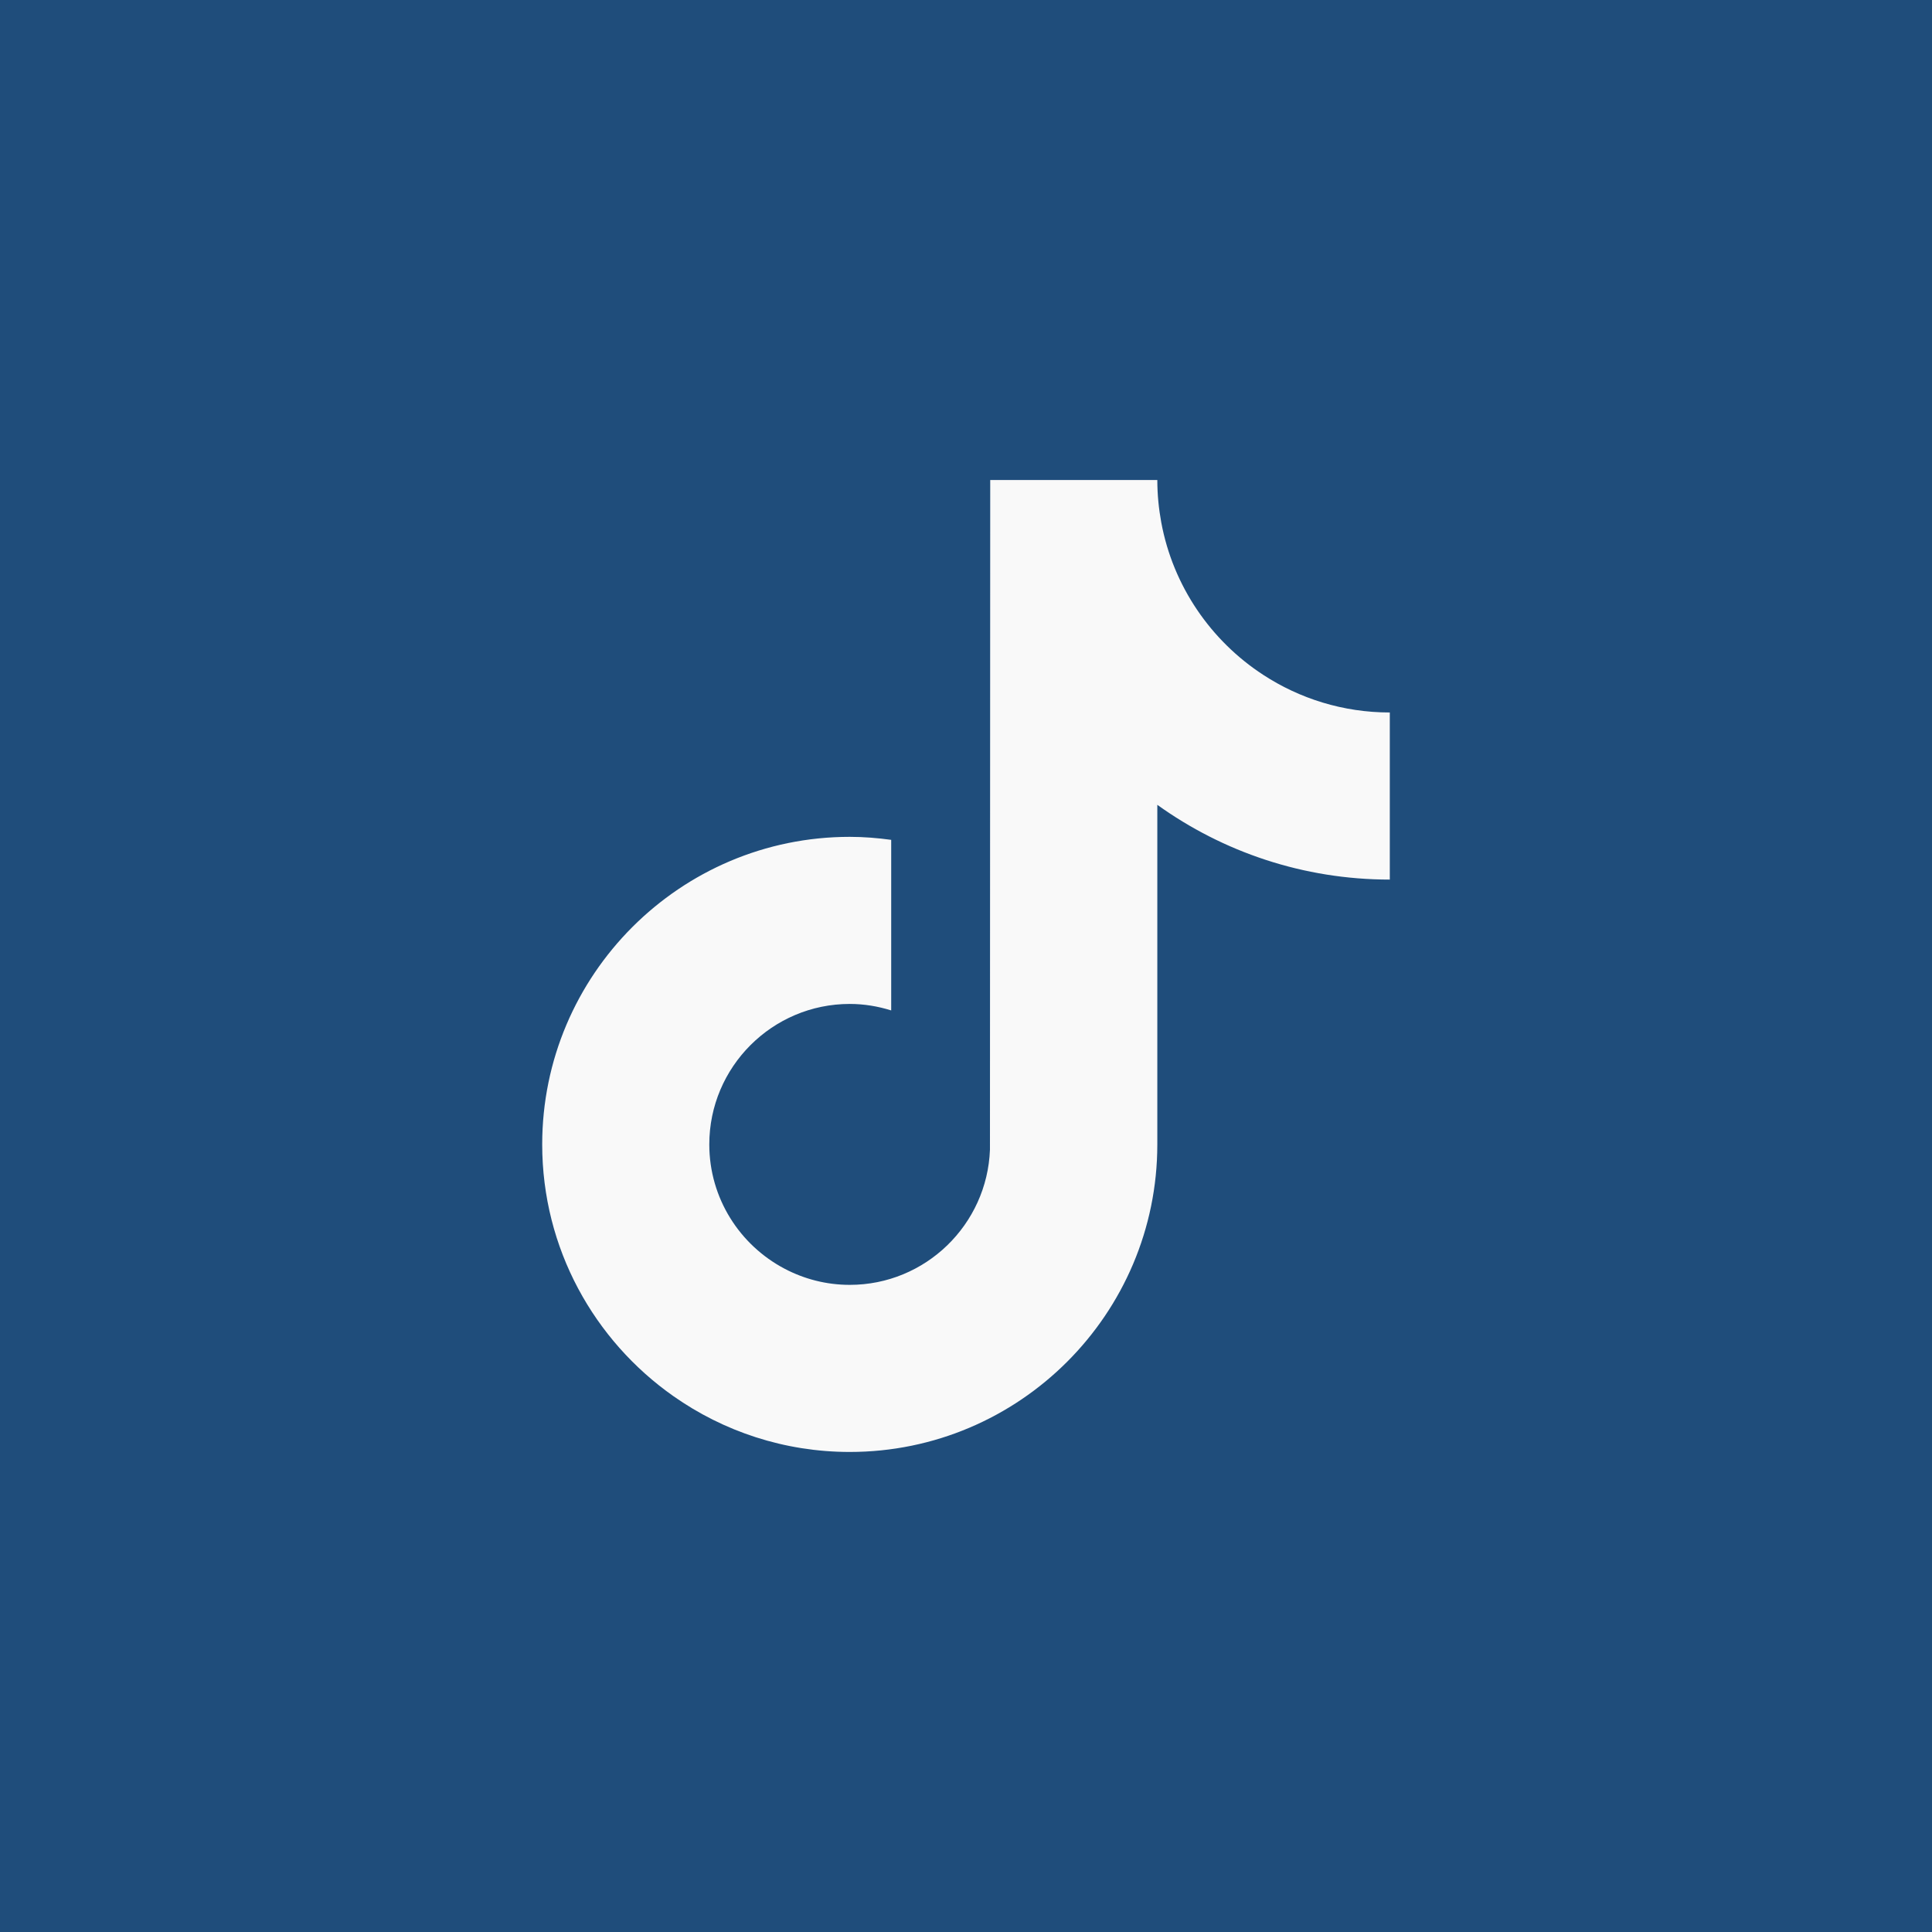
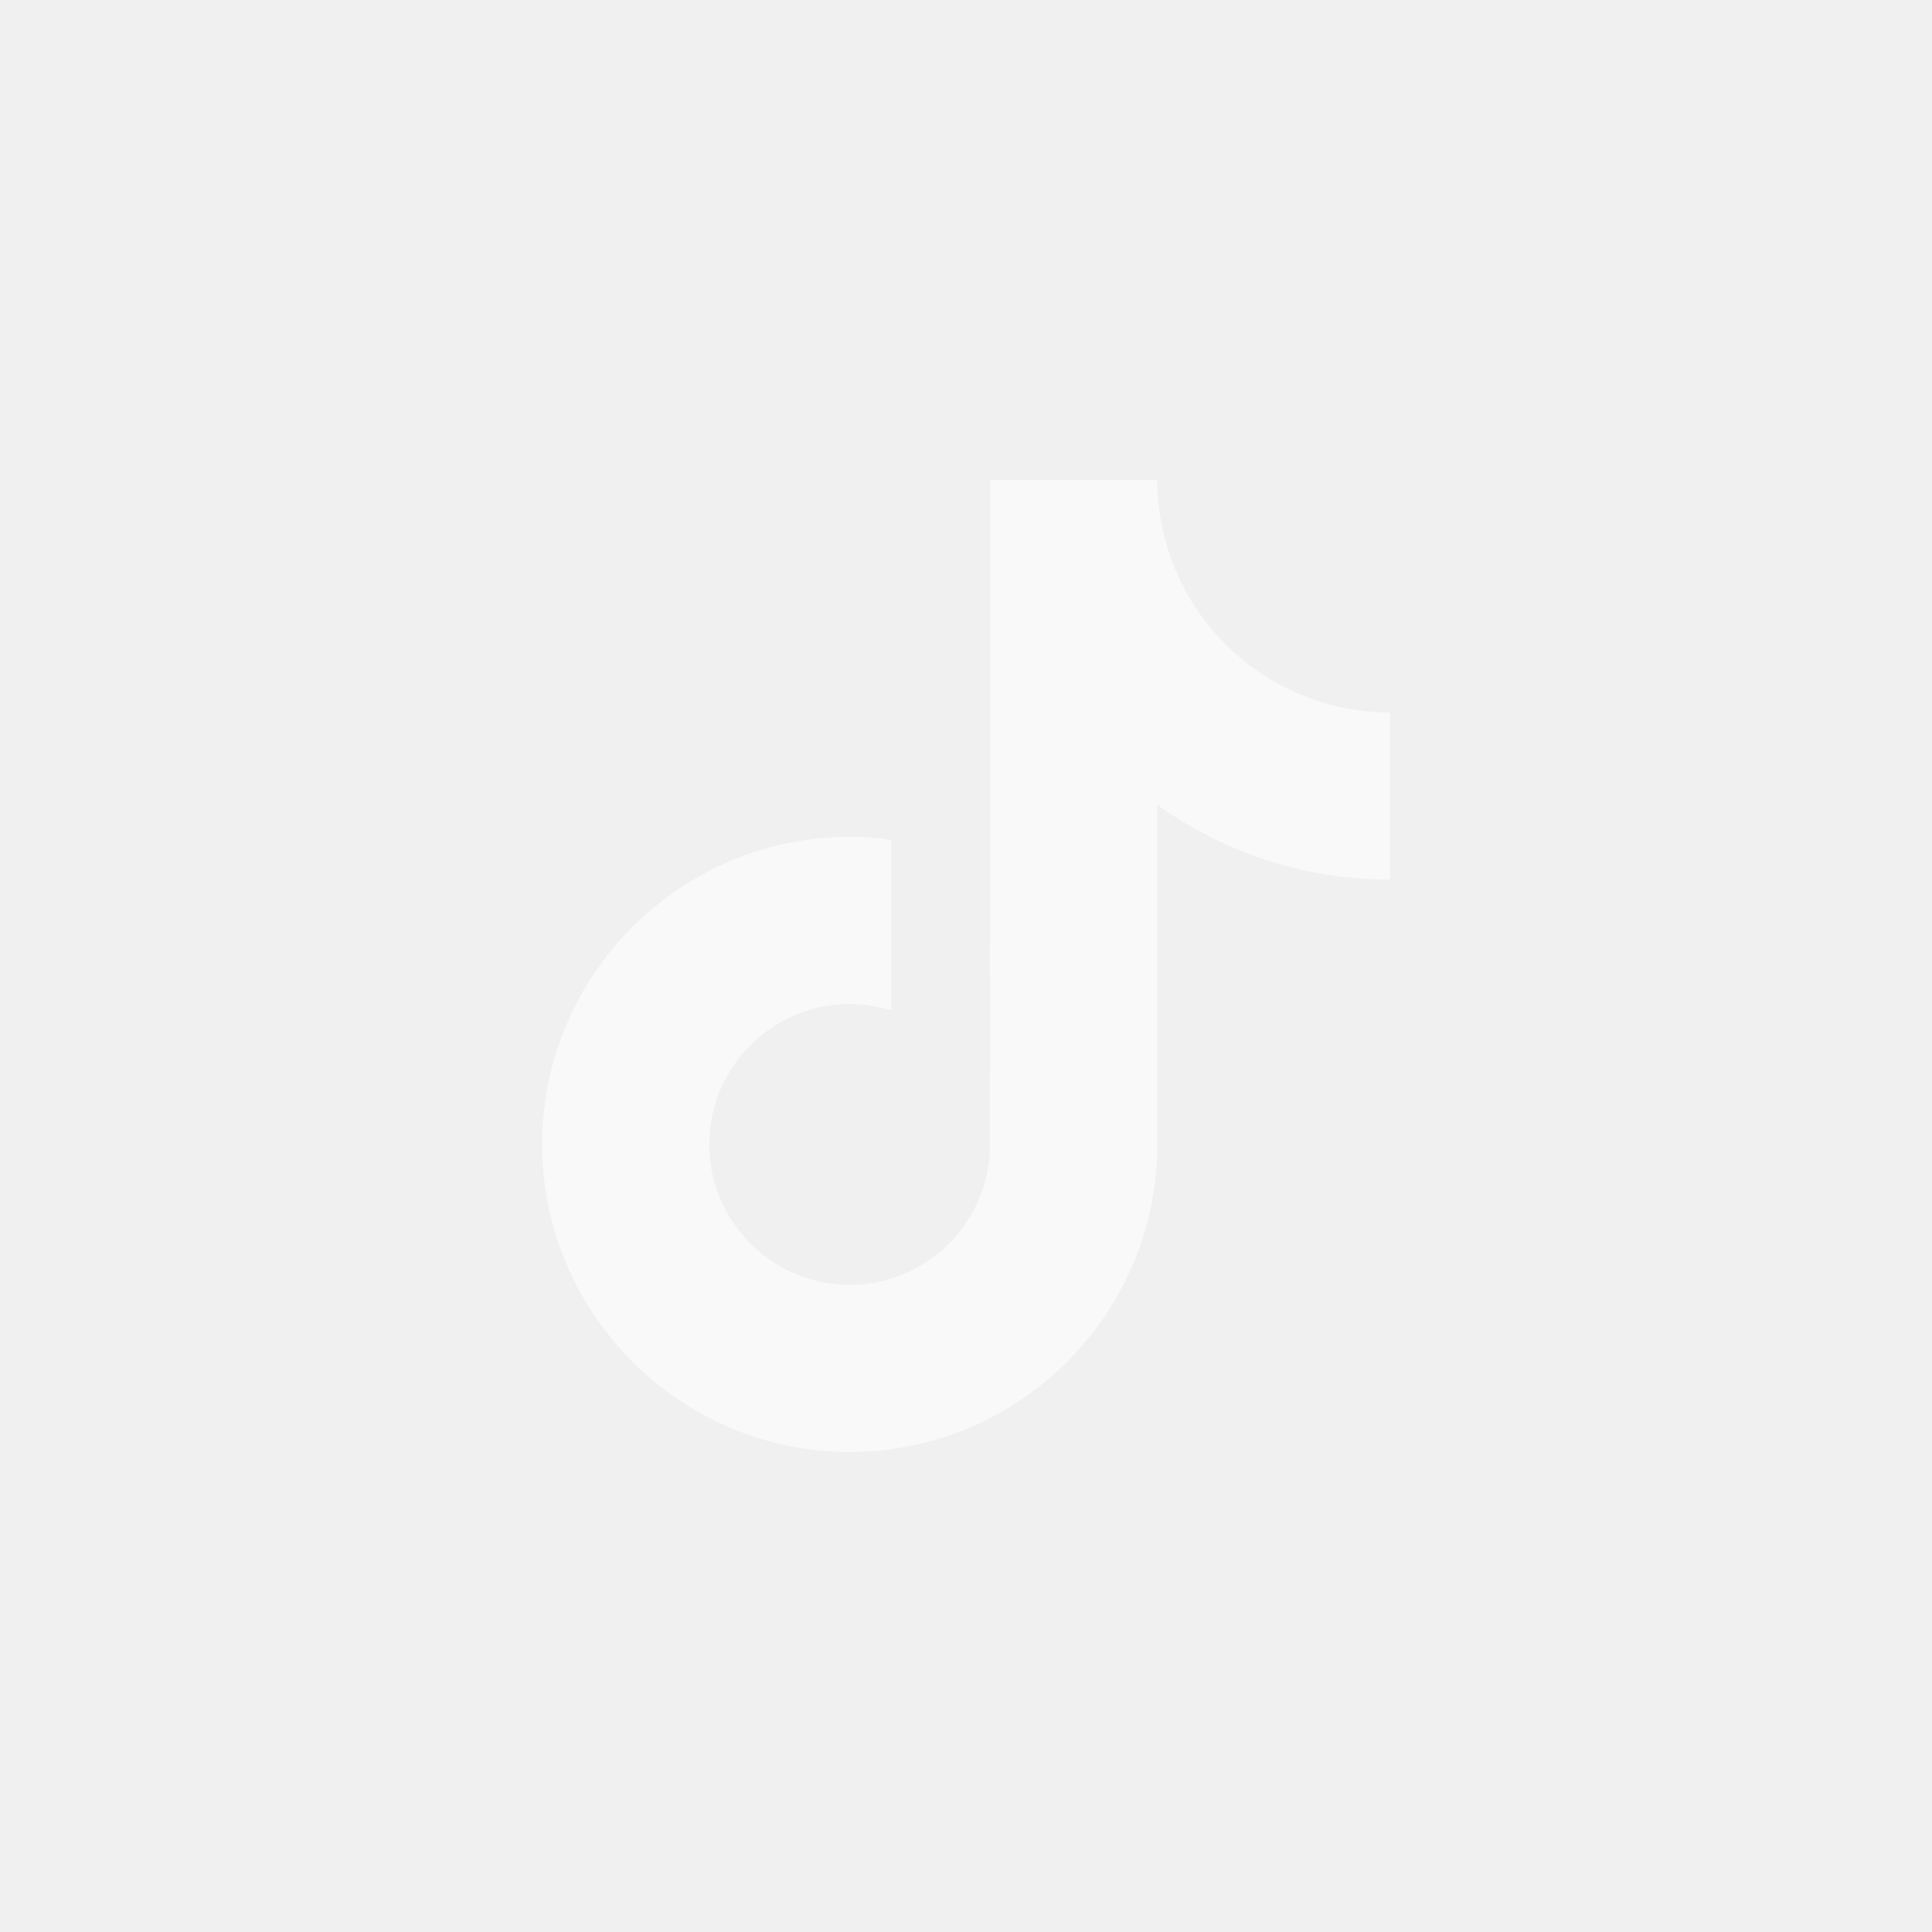
- <svg xmlns="http://www.w3.org/2000/svg" width="1080" zoomAndPan="magnify" viewBox="0 0 810 810" height="1080" preserveAspectRatio="xMidYMid meet" version="1.0">
+ <svg xmlns="http://www.w3.org/2000/svg" width="48" zoomAndPan="magnify" viewBox="0 0 810 810" height="48" preserveAspectRatio="xMidYMid meet" version="1.0">
  <defs>
    <clipPath id="58dca67220">
      <path d="M 227.062 201.254 L 583 201.254 L 583 608.504 L 227.062 608.504 Z M 227.062 201.254 " clip-rule="nonzero" />
    </clipPath>
  </defs>
-   <rect x="-81" width="972" fill="#ffffff" y="-81" height="972" fill-opacity="1" />
-   <rect x="-81" width="972" fill="#1f4d7b" y="-81" height="972" fill-opacity="1" />
  <g clip-path="url(#58dca67220)">
    <path fill="#f9f9f9" d="M 529.602 282.93 C 507.645 268.621 491.812 245.715 486.867 219.027 C 485.805 213.266 485.211 207.324 485.211 201.254 L 415.156 201.254 L 415.043 482.008 C 413.867 513.449 387.988 538.684 356.27 538.684 C 346.406 538.684 337.125 536.219 328.949 531.918 C 310.203 522.055 297.375 502.41 297.375 479.801 C 297.375 447.328 323.797 420.906 356.262 420.906 C 362.32 420.906 368.137 421.906 373.637 423.625 L 373.637 352.109 C 367.941 351.332 362.156 350.852 356.262 350.852 C 285.164 350.852 227.32 408.691 227.32 479.801 C 227.32 523.422 249.113 562.027 282.371 585.375 C 303.316 600.082 328.797 608.738 356.27 608.738 C 427.367 608.738 485.211 550.898 485.211 479.801 L 485.211 337.43 C 512.684 357.148 546.352 368.77 582.68 368.77 L 582.68 298.711 C 563.113 298.711 544.891 292.898 529.602 282.93 Z M 529.602 282.93 " fill-opacity="1" fill-rule="nonzero" />
  </g>
</svg>
